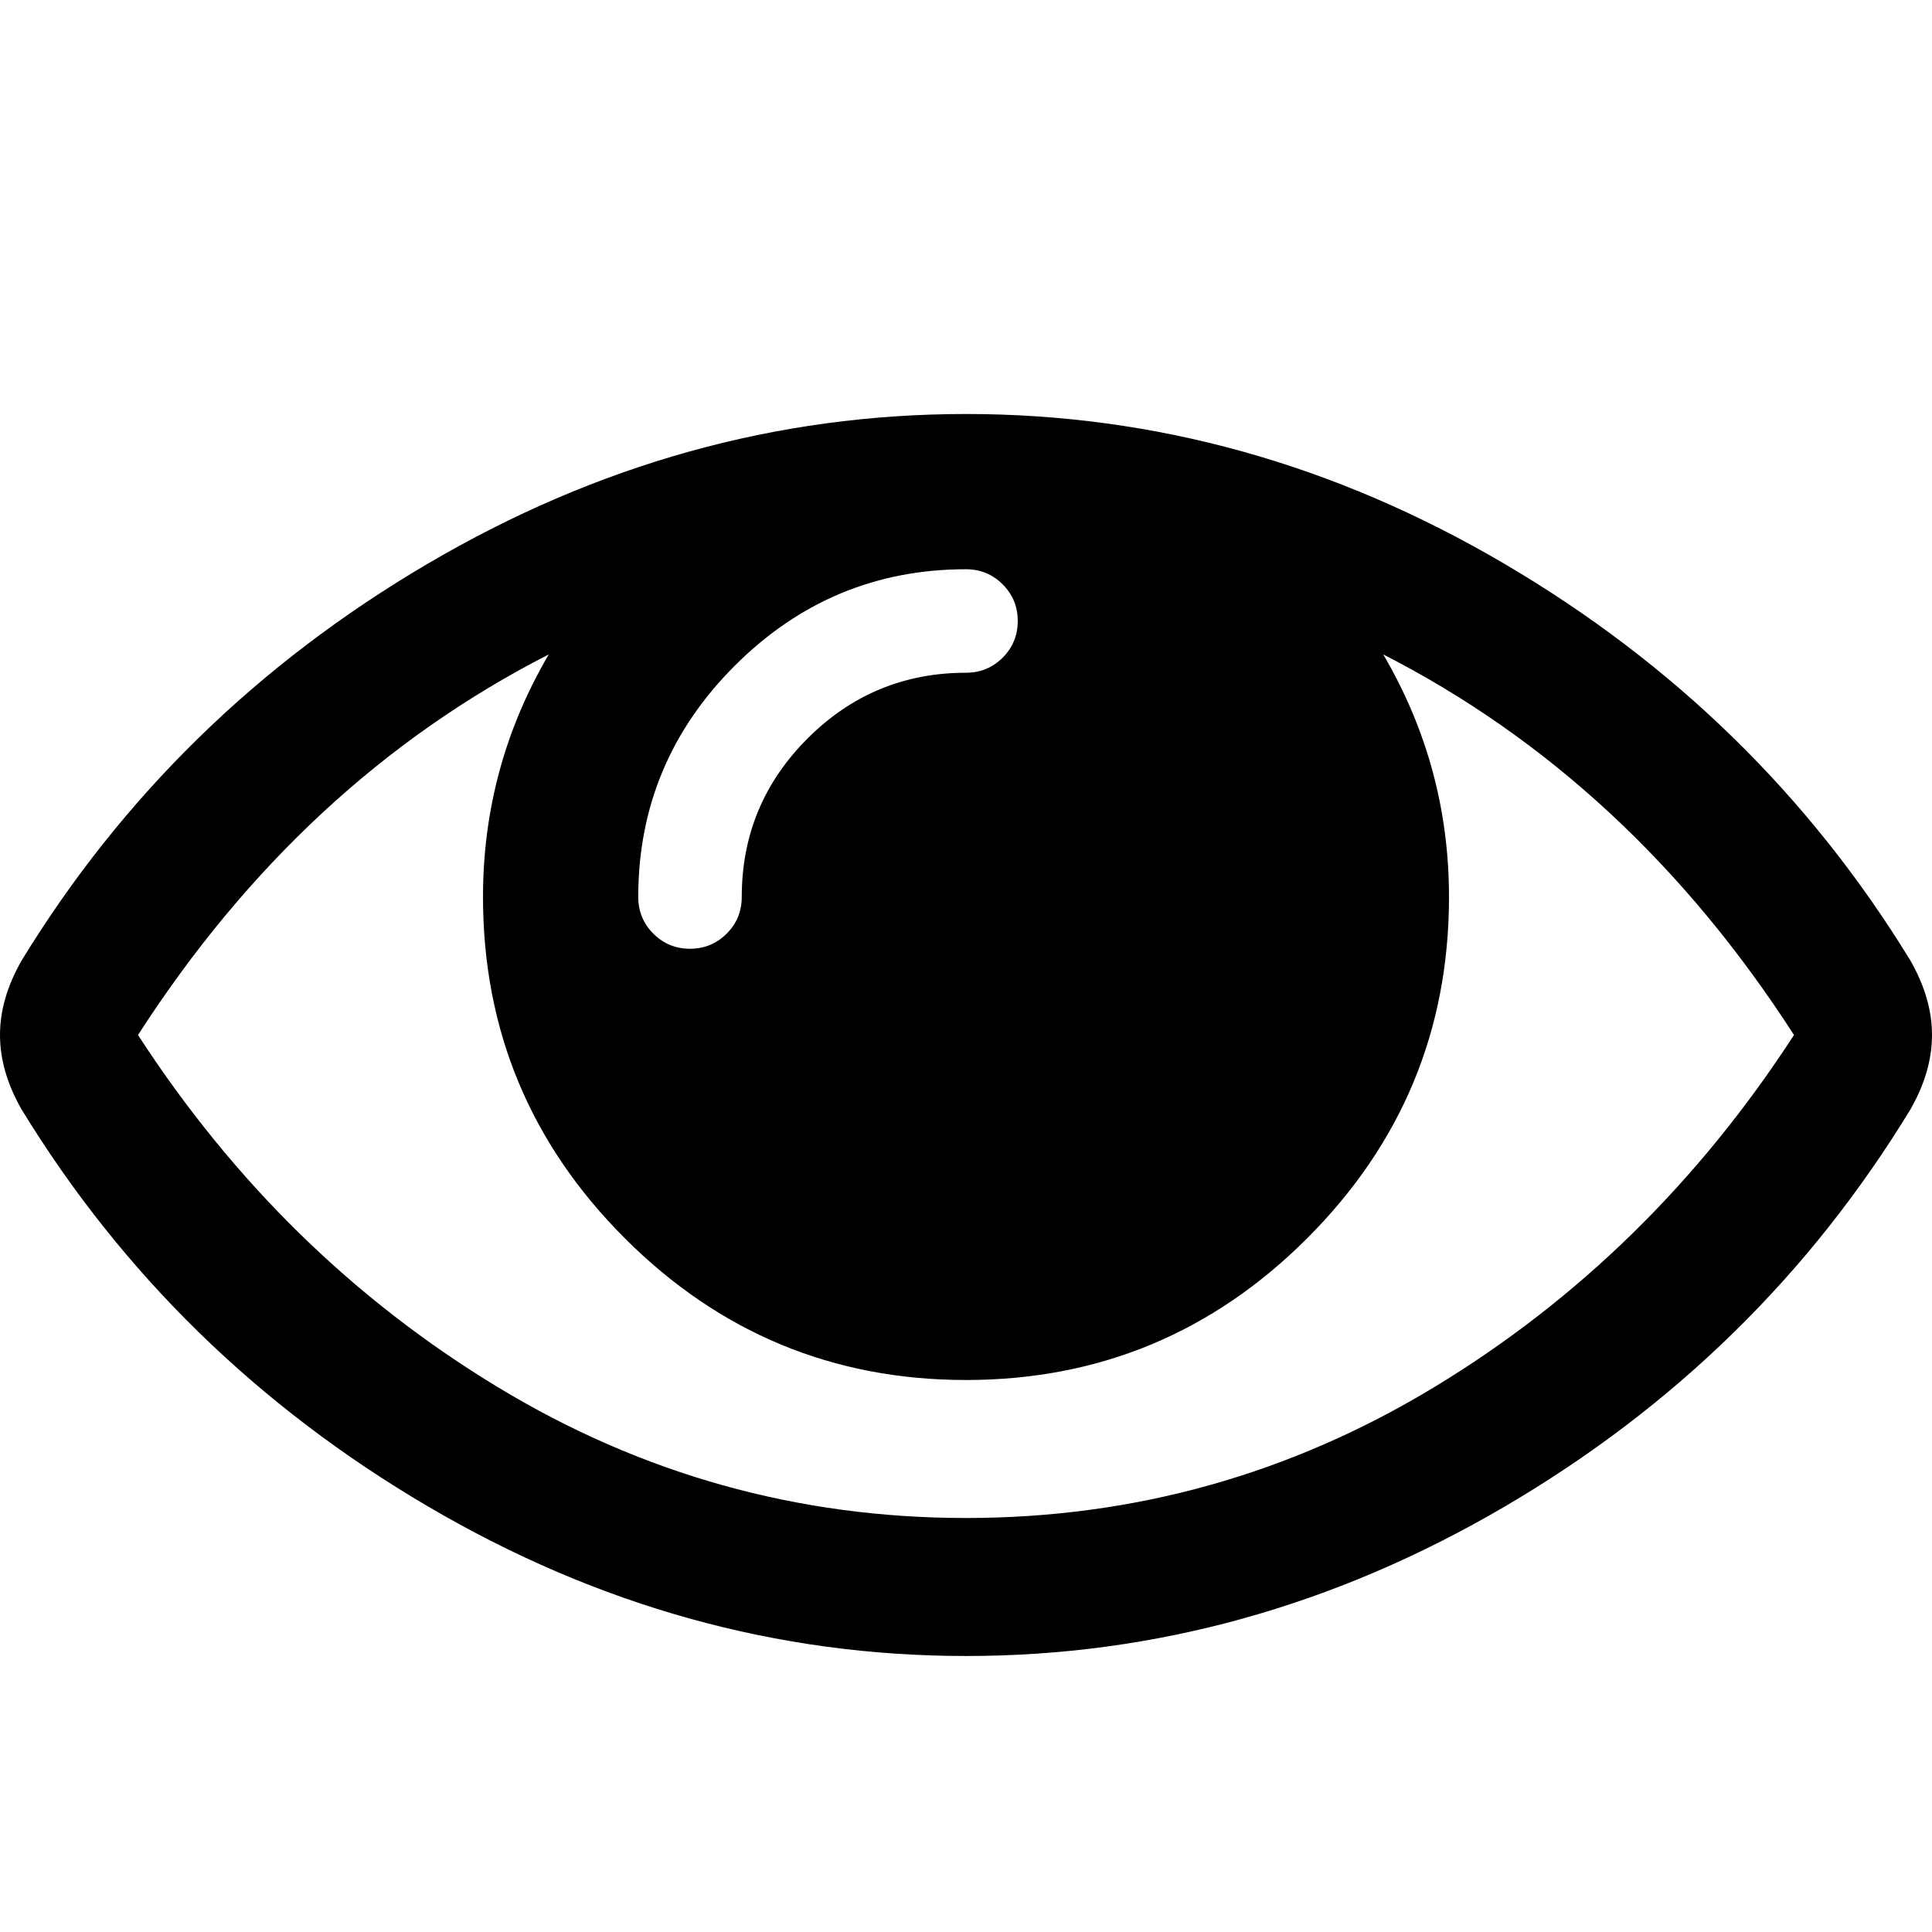
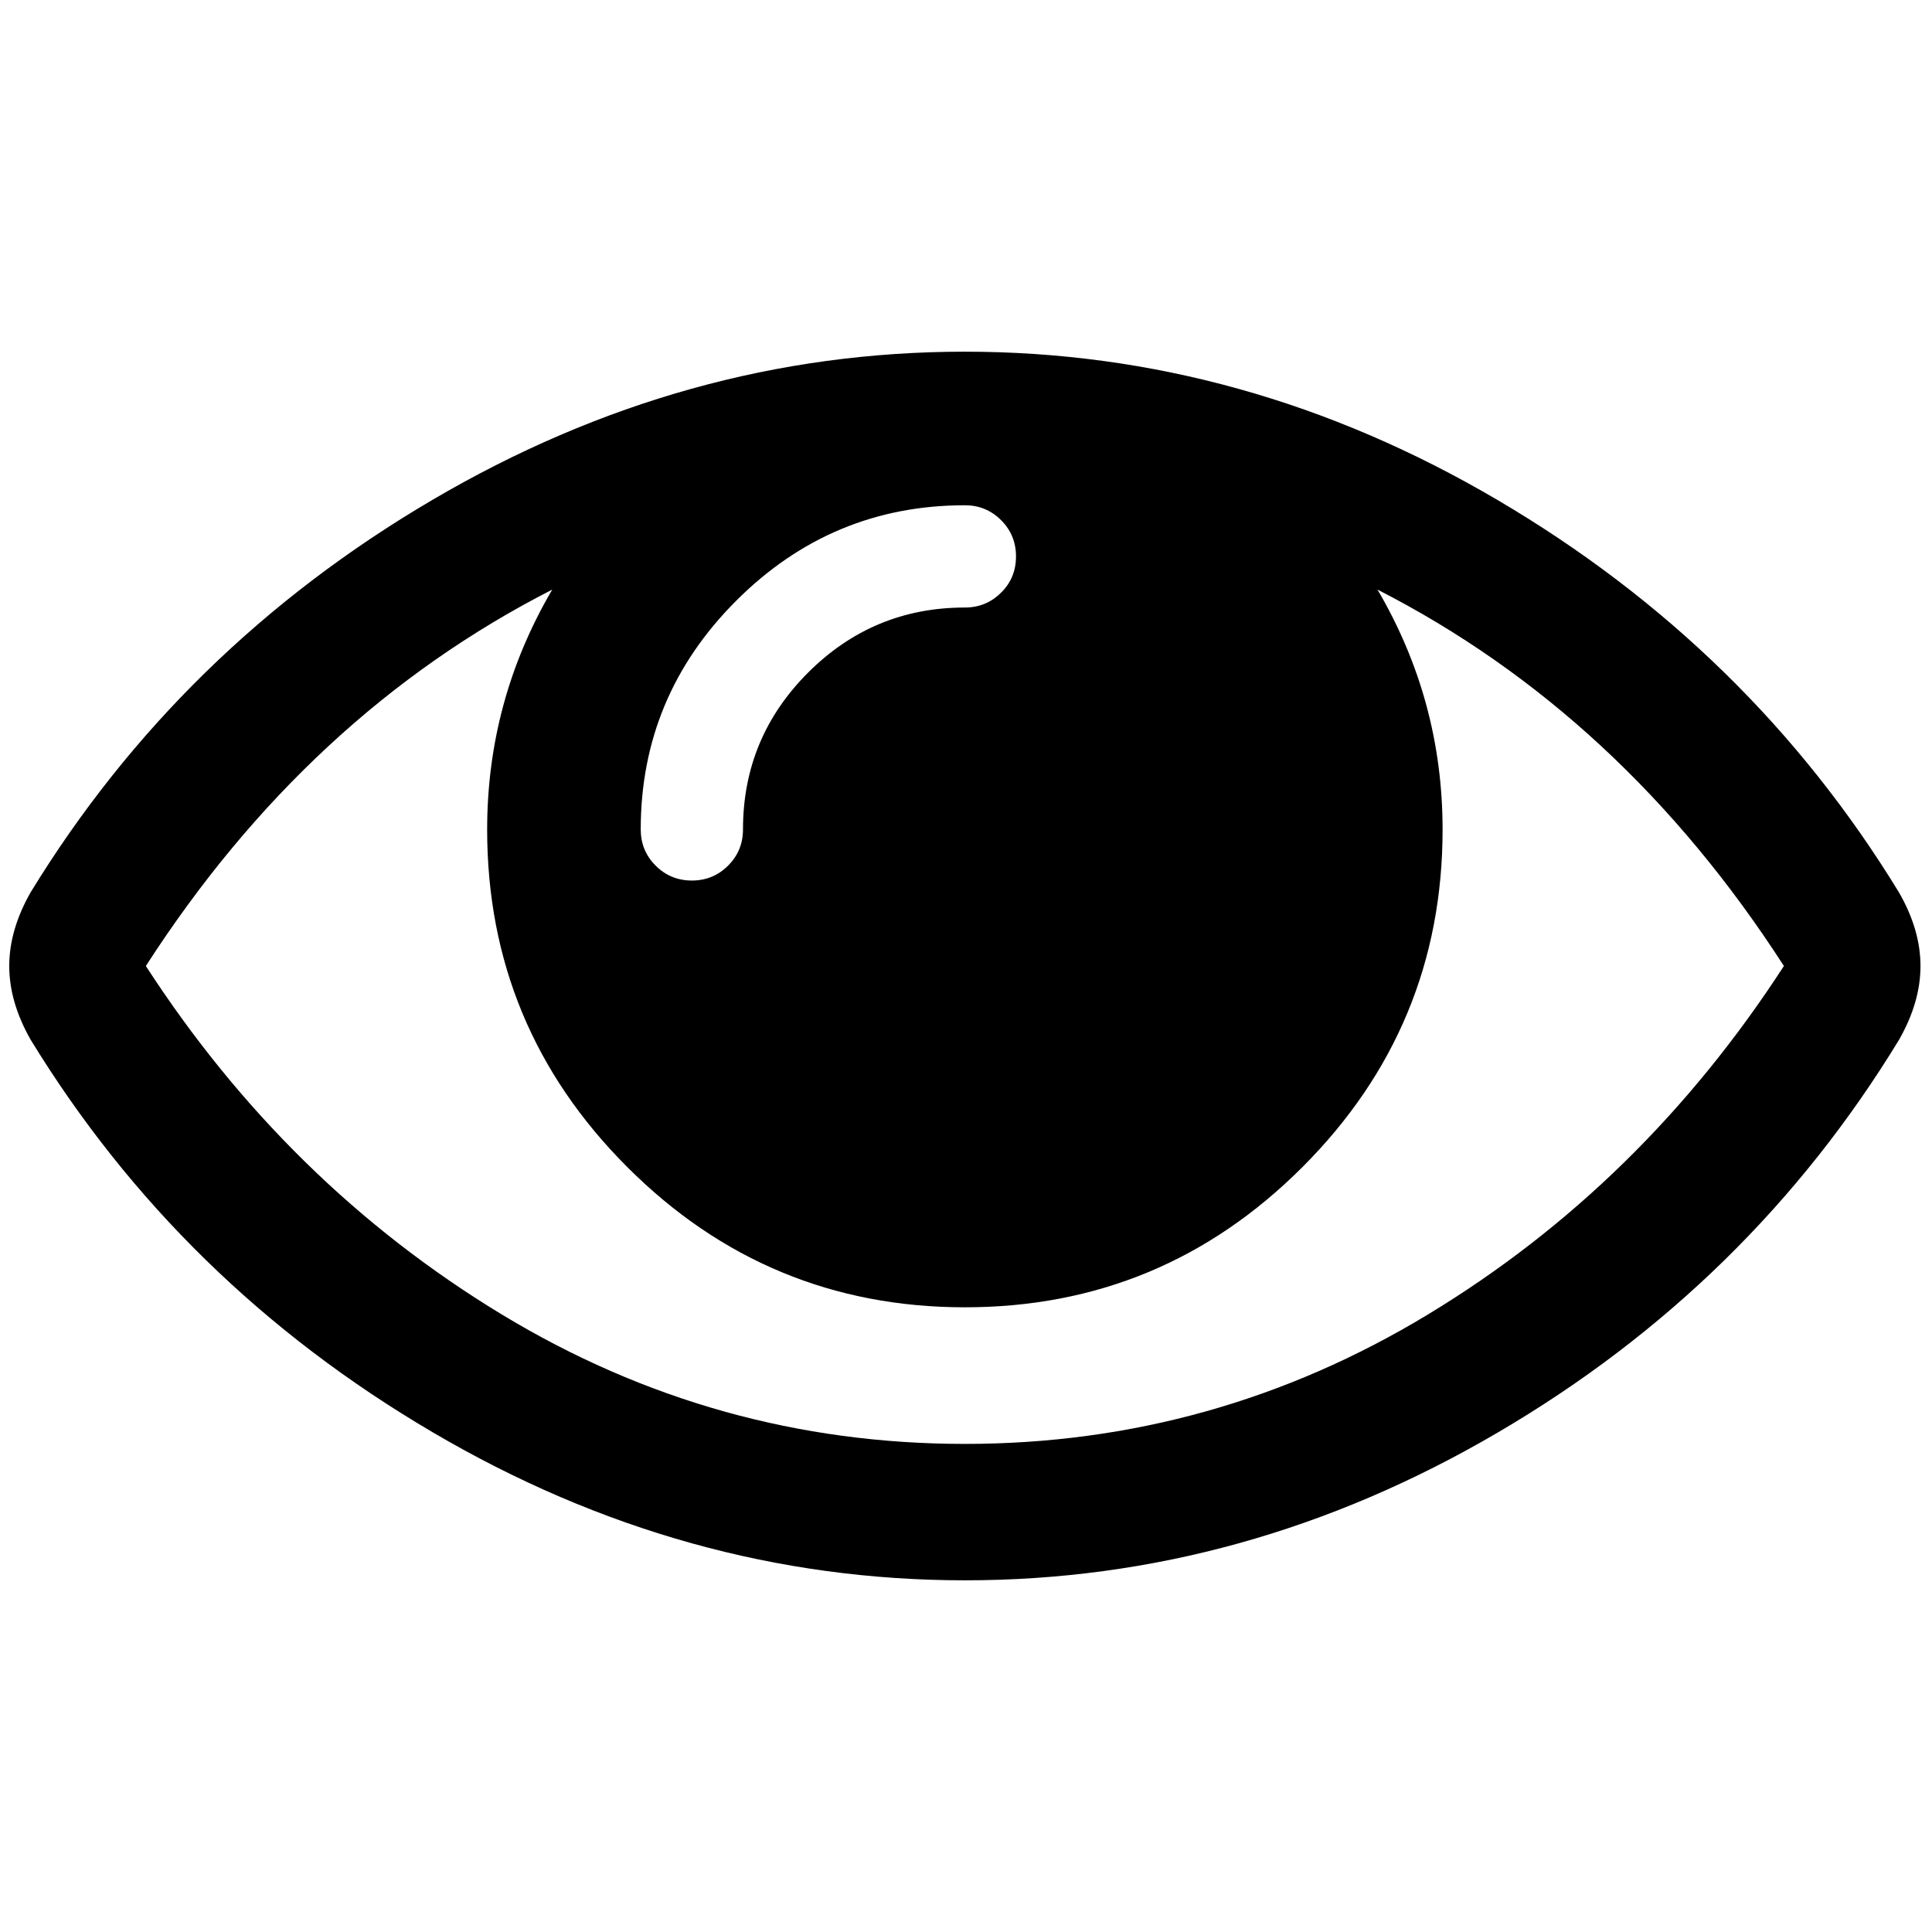
- <svg xmlns="http://www.w3.org/2000/svg" width="1792" height="1792" viewBox="0 0 1792 1792">
-   <path d="M1664 960q-152-236-381-353 61 104 61 225 0 185-131.5 316.5t-316.5 131.5-316.5-131.5-131.5-316.5q0-121 61-225-229 117-381 353 133 205 333.5 326.5t434.5 121.5 434.5-121.5 333.5-326.5zm-720-384q0-20-14-34t-34-14q-125 0-214.5 89.5t-89.5 214.5q0 20 14 34t34 14 34-14 14-34q0-86 61-147t147-61q20 0 34-14t14-34zm848 384q0 34-20 69-140 230-376.5 368.5t-499.5 138.5-499.5-139-376.5-368q-20-35-20-69t20-69q140-229 376.5-368t499.5-139 499.5 139 376.5 368q20 35 20 69z" />
+ <svg xmlns="http://www.w3.org/2000/svg" version="1.1" id="Layer_1" x="0px" y="0px" viewBox="0 0 1024 1024" style="enable-background:new 0 0 1024 1024;" xml:space="preserve">
+   <path d="M945.5,512c-57.3-88.9-129.1-155.4-215.4-199.5c23,39.2,34.5,81.6,34.5,127.2c0,69.7-24.8,129.4-74.3,178.9  c-49.6,49.6-109.2,74.3-178.9,74.3S382,668.1,332.5,618.6c-49.6-49.6-74.3-109.2-74.3-178.9c0-45.6,11.5-88,34.5-127.2  C206.3,356.6,134.6,423.1,77.3,512c50.1,77.3,113,138.8,188.5,184.6c75.6,45.8,157.4,68.7,245.6,68.7s170-22.9,245.6-68.7  C832.6,650.8,895.4,589.3,945.5,512z M538.5,294.9c0-7.5-2.6-13.9-7.9-19.2c-5.3-5.3-11.7-7.9-19.2-7.9  c-47.1,0-87.5,16.9-121.2,50.6s-50.6,74.1-50.6,121.2c0,7.5,2.6,13.9,7.9,19.2c5.3,5.3,11.7,7.9,19.2,7.9s13.9-2.6,19.2-7.9  s7.9-11.7,7.9-19.2c0-32.4,11.5-60.1,34.5-83.1s50.7-34.5,83.1-34.5c7.5,0,13.9-2.6,19.2-7.9C535.9,308.9,538.5,302.5,538.5,294.9z   M1017.9,512c0,12.8-3.8,25.8-11.3,39c-52.8,86.7-123.7,156.1-212.8,208.3s-183.2,78.3-282.3,78.3S318.2,811.4,229.1,759  C139.9,706.6,69,637.3,16.2,551c-7.5-13.2-11.3-26.2-11.3-39s3.8-25.8,11.3-39C69,386.7,139.9,317.4,229.1,265  s183.2-78.6,282.3-78.6s193.2,26.2,282.3,78.6s160.1,121.7,212.8,208C1014.1,486.2,1017.9,499.2,1017.9,512z" />
</svg>
